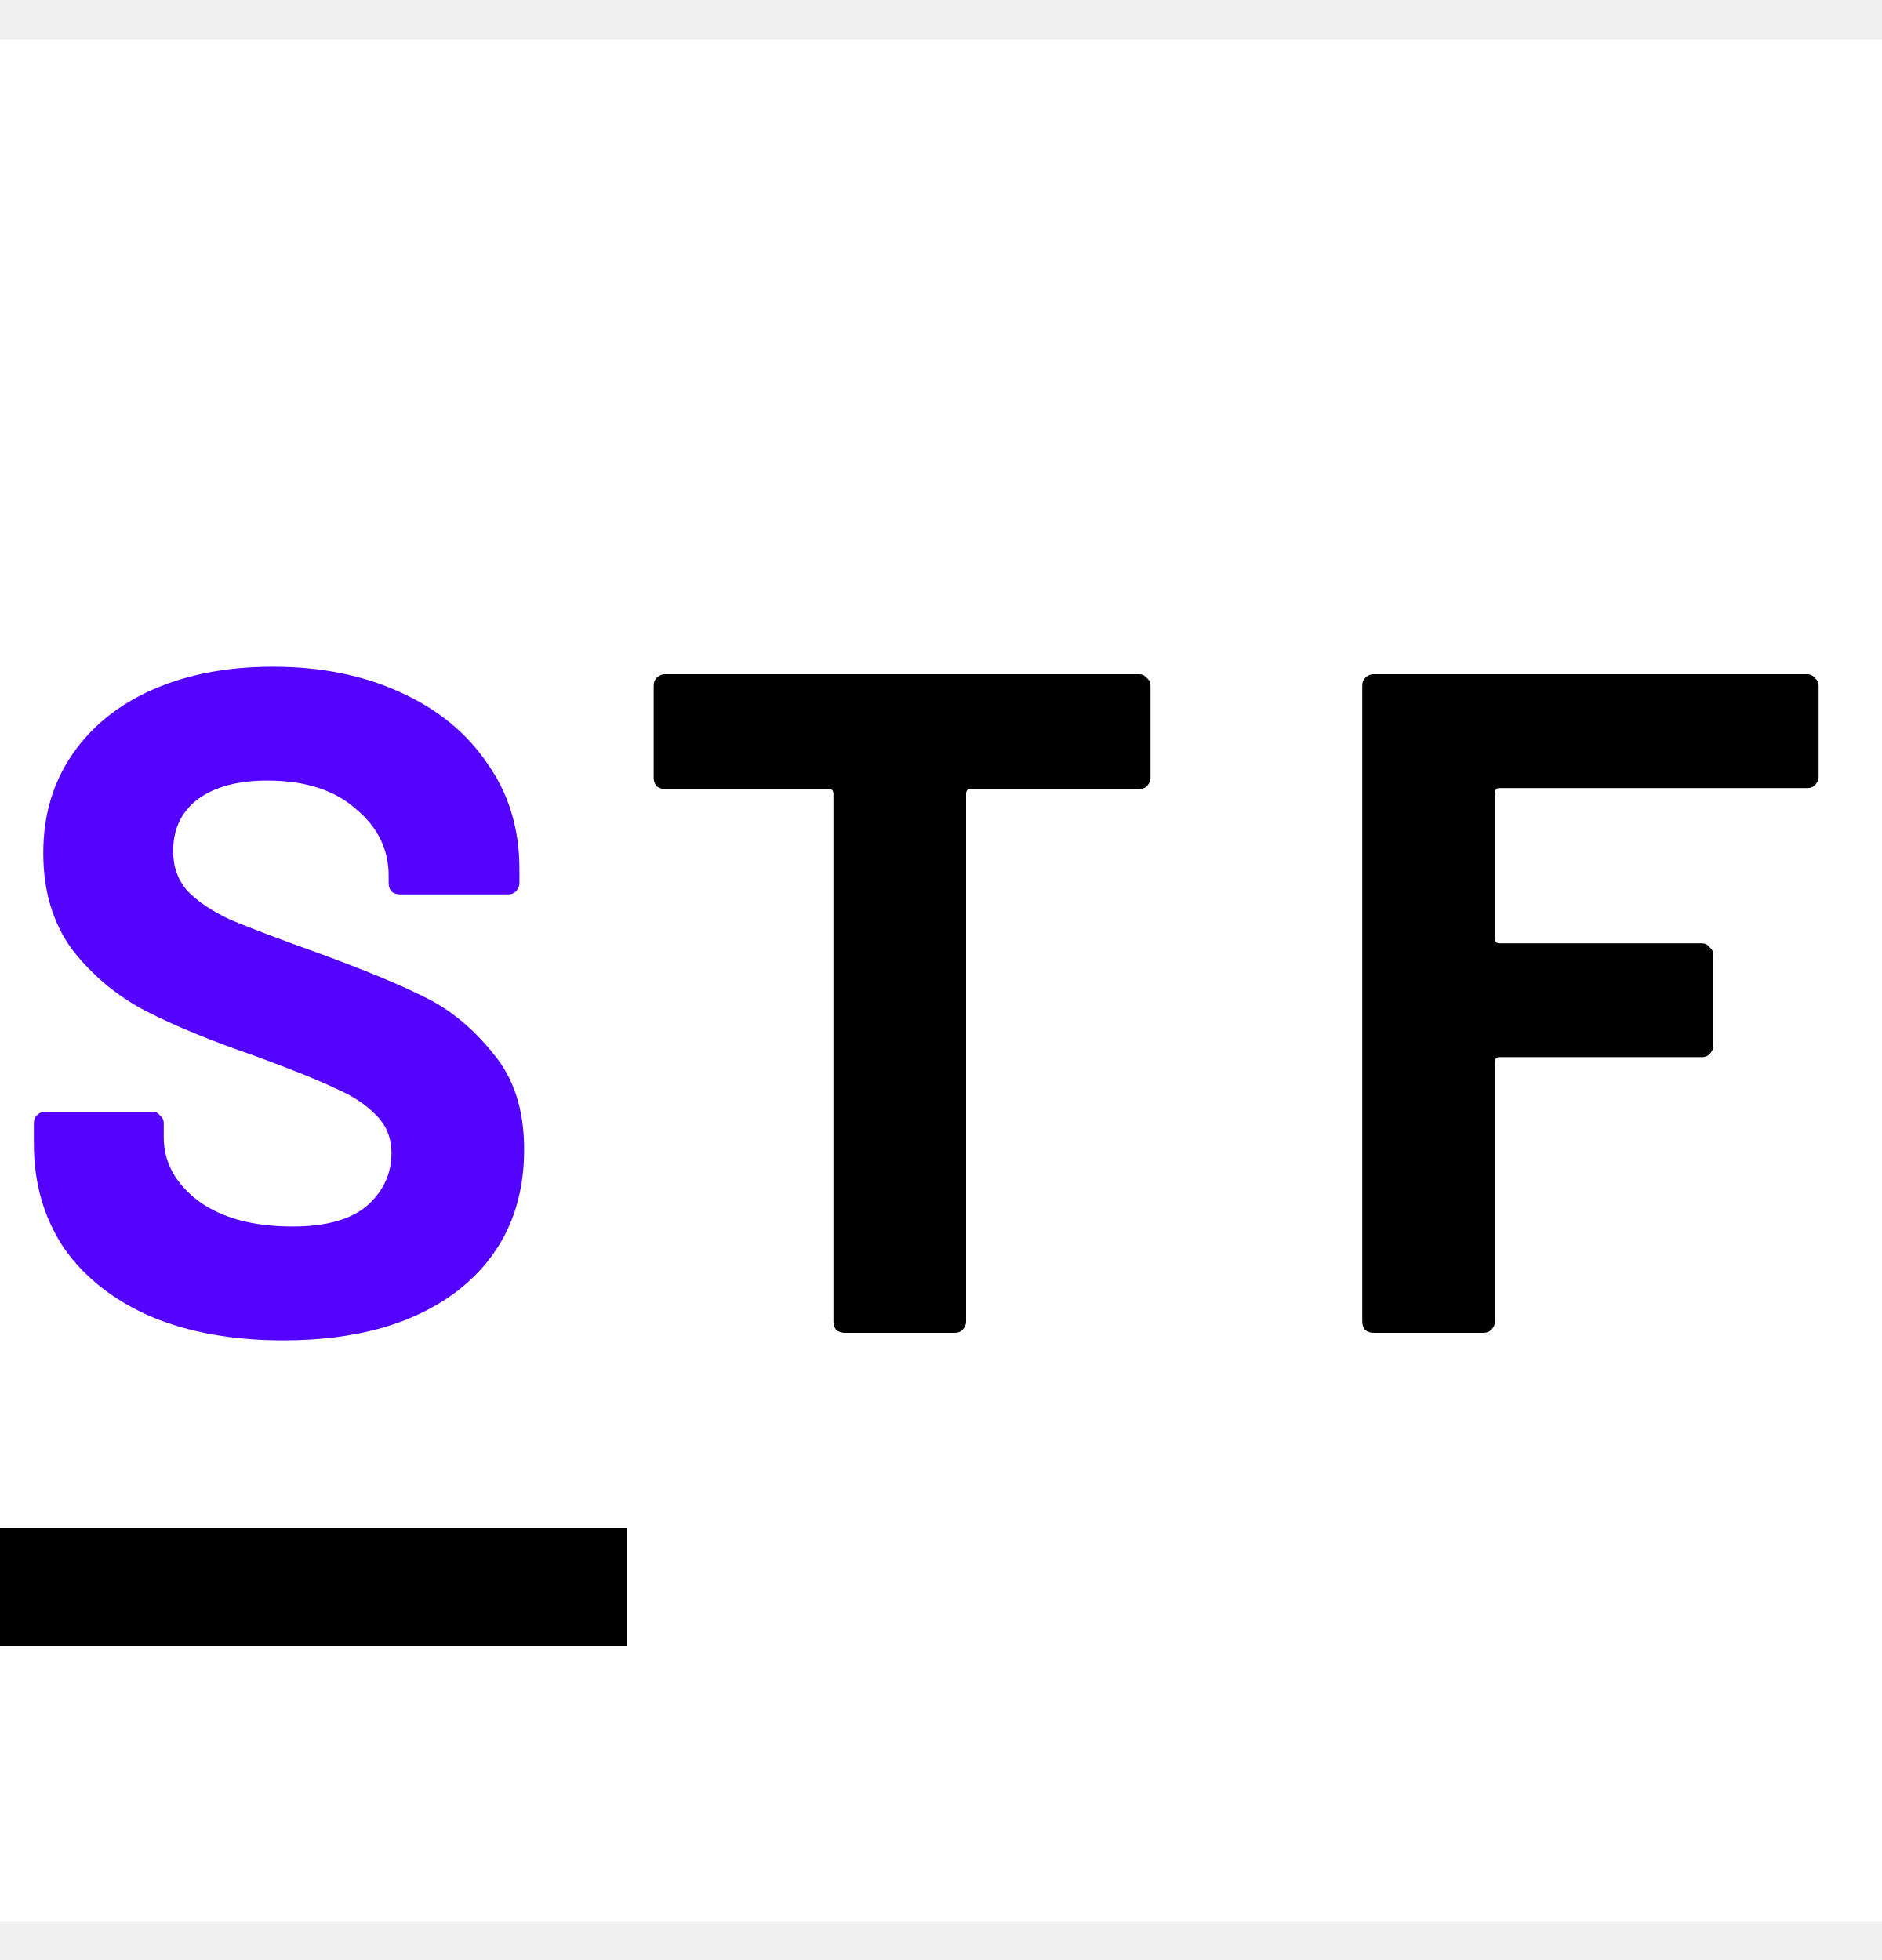
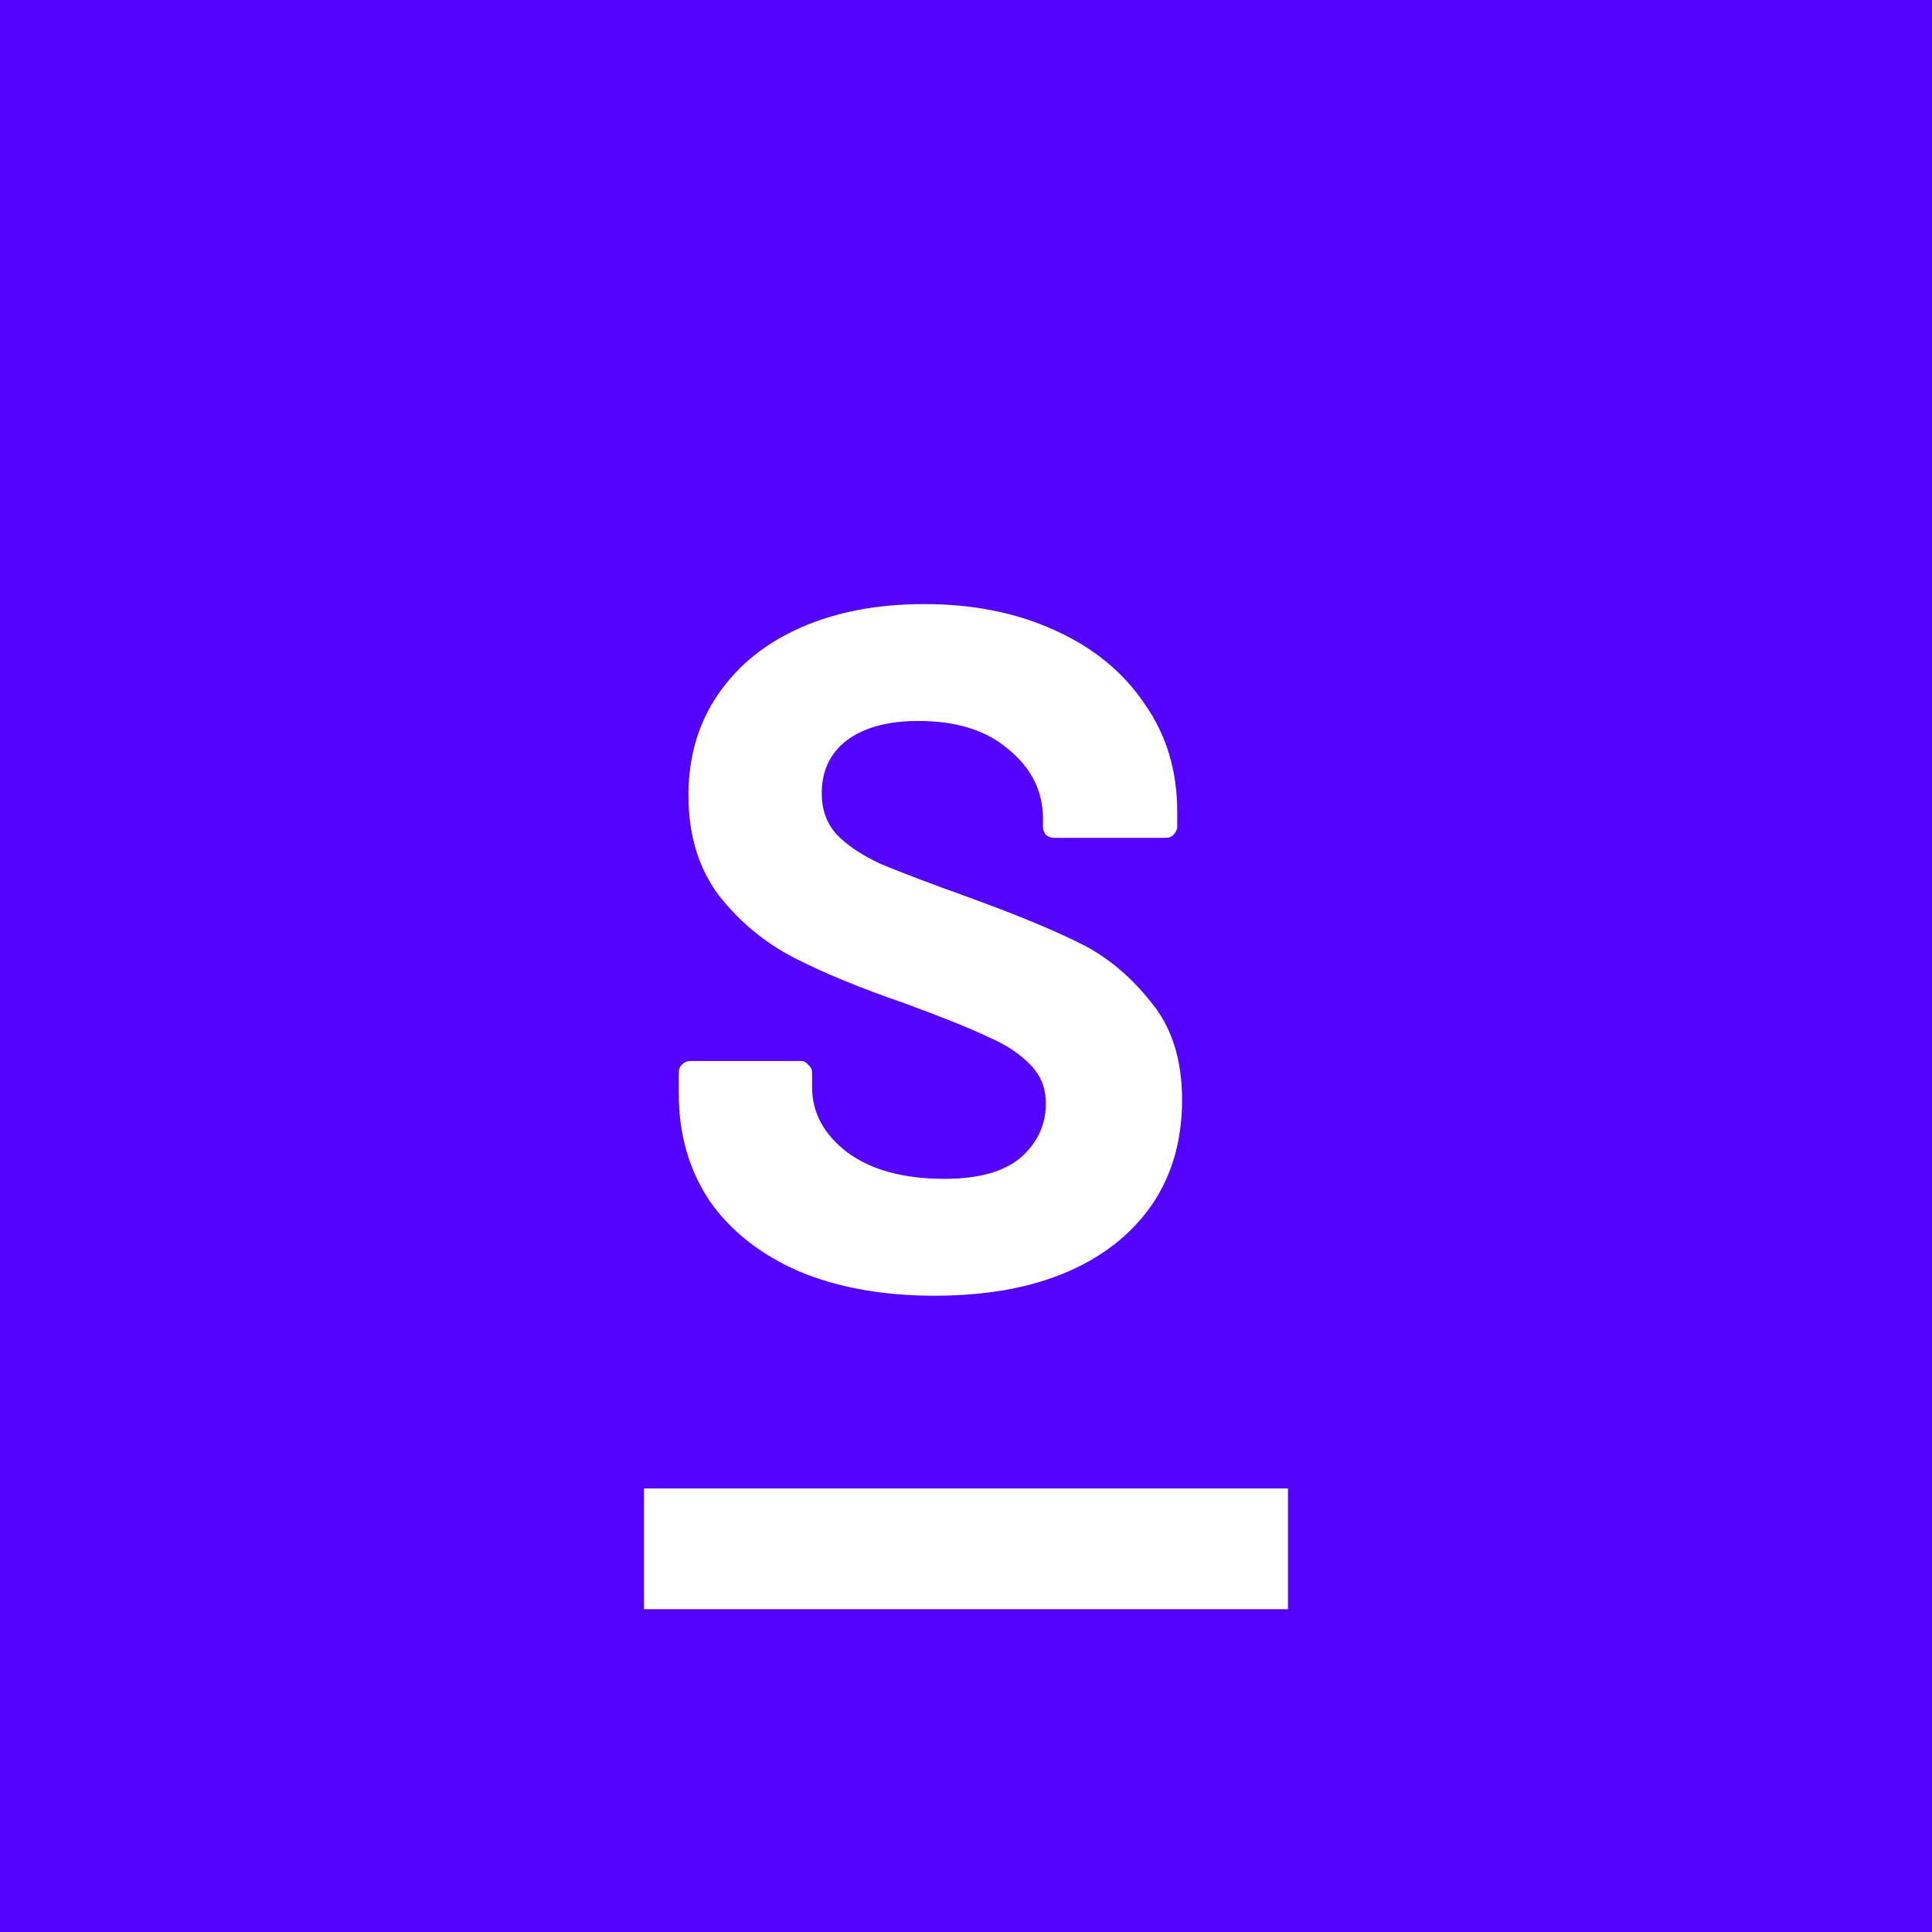
- <svg xmlns="http://www.w3.org/2000/svg" width="24" height="25" viewBox="0 0 24 25" fill="none">
-   <rect width="24" height="24" transform="translate(0 0.504883)" fill="white" />
-   <path d="M3.612 17.096C2.972 17.096 2.412 16.996 1.932 16.796C1.452 16.588 1.08 16.296 0.816 15.92C0.56 15.536 0.432 15.092 0.432 14.588V14.324C0.432 14.284 0.444 14.252 0.468 14.228C0.5 14.196 0.536 14.18 0.576 14.18H1.944C1.984 14.18 2.016 14.196 2.04 14.228C2.072 14.252 2.088 14.284 2.088 14.324V14.504C2.088 14.824 2.236 15.096 2.532 15.32C2.828 15.536 3.228 15.644 3.732 15.644C4.156 15.644 4.472 15.556 4.68 15.38C4.888 15.196 4.992 14.972 4.992 14.708C4.992 14.516 4.928 14.356 4.8 14.228C4.672 14.092 4.496 13.976 4.272 13.88C4.056 13.776 3.708 13.636 3.228 13.46C2.692 13.276 2.236 13.088 1.86 12.896C1.492 12.704 1.18 12.444 0.924 12.116C0.676 11.78 0.552 11.368 0.552 10.88C0.552 10.4 0.676 9.98 0.924 9.62C1.172 9.26 1.516 8.984 1.956 8.792C2.396 8.6 2.904 8.504 3.48 8.504C4.088 8.504 4.628 8.612 5.1 8.828C5.58 9.044 5.952 9.348 6.216 9.74C6.488 10.124 6.624 10.572 6.624 11.084V11.264C6.624 11.304 6.608 11.34 6.576 11.372C6.552 11.396 6.52 11.408 6.48 11.408H5.1C5.06 11.408 5.024 11.396 4.992 11.372C4.968 11.34 4.956 11.304 4.956 11.264V11.168C4.956 10.832 4.816 10.548 4.536 10.316C4.264 10.076 3.888 9.956 3.408 9.956C3.032 9.956 2.736 10.036 2.52 10.196C2.312 10.356 2.208 10.576 2.208 10.856C2.208 11.056 2.268 11.224 2.388 11.36C2.516 11.496 2.7 11.62 2.94 11.732C3.188 11.836 3.568 11.98 4.08 12.164C4.648 12.372 5.092 12.556 5.412 12.716C5.74 12.876 6.032 13.116 6.288 13.436C6.552 13.748 6.684 14.156 6.684 14.66C6.684 15.412 6.408 16.008 5.856 16.448C5.304 16.88 4.556 17.096 3.612 17.096Z" fill="#5303FE" />
-   <line x1="6.55671e-08" y1="20.24" x2="8" y2="20.24" stroke="black" stroke-width="1.5" />
-   <path d="M14.528 8.6C14.568 8.6 14.6 8.616 14.624 8.648C14.656 8.672 14.672 8.704 14.672 8.744V9.92C14.672 9.96 14.656 9.996 14.624 10.028C14.6 10.052 14.568 10.064 14.528 10.064H12.38C12.34 10.064 12.32 10.084 12.32 10.124V16.856C12.32 16.896 12.304 16.932 12.272 16.964C12.248 16.988 12.216 17 12.176 17H10.772C10.732 17 10.696 16.988 10.664 16.964C10.64 16.932 10.628 16.896 10.628 16.856V10.124C10.628 10.084 10.608 10.064 10.568 10.064H8.48C8.44 10.064 8.404 10.052 8.372 10.028C8.348 9.996 8.336 9.96 8.336 9.92V8.744C8.336 8.704 8.348 8.672 8.372 8.648C8.404 8.616 8.44 8.6 8.48 8.6H14.528ZM23.192 9.908C23.192 9.948 23.175 9.984 23.143 10.016C23.119 10.04 23.087 10.052 23.047 10.052H19.123C19.084 10.052 19.064 10.072 19.064 10.112V11.972C19.064 12.012 19.084 12.032 19.123 12.032H21.703C21.744 12.032 21.776 12.048 21.799 12.08C21.831 12.104 21.848 12.136 21.848 12.176V13.34C21.848 13.38 21.831 13.416 21.799 13.448C21.776 13.472 21.744 13.484 21.703 13.484H19.123C19.084 13.484 19.064 13.504 19.064 13.544V16.856C19.064 16.896 19.047 16.932 19.015 16.964C18.991 16.988 18.959 17 18.919 17H17.515C17.476 17 17.439 16.988 17.407 16.964C17.384 16.932 17.372 16.896 17.372 16.856V8.744C17.372 8.704 17.384 8.672 17.407 8.648C17.439 8.616 17.476 8.6 17.515 8.6H23.047C23.087 8.6 23.119 8.616 23.143 8.648C23.175 8.672 23.192 8.704 23.192 8.744V9.908Z" fill="black" />
+ <svg xmlns="http://www.w3.org/2000/svg" width="24" height="24" viewBox="0 0 24 24" fill="none">
+   <rect width="24" height="24" fill="#5303FE" />
+   <path d="M11.612 16.096C10.972 16.096 10.412 15.996 9.932 15.796C9.452 15.588 9.08 15.296 8.816 14.92C8.56 14.536 8.432 14.092 8.432 13.588V13.324C8.432 13.284 8.444 13.252 8.468 13.228C8.5 13.196 8.536 13.18 8.576 13.18H9.944C9.984 13.18 10.016 13.196 10.04 13.228C10.072 13.252 10.088 13.284 10.088 13.324V13.504C10.088 13.824 10.236 14.096 10.532 14.32C10.828 14.536 11.228 14.644 11.732 14.644C12.156 14.644 12.472 14.556 12.68 14.38C12.888 14.196 12.992 13.972 12.992 13.708C12.992 13.516 12.928 13.356 12.8 13.228C12.672 13.092 12.496 12.976 12.272 12.88C12.056 12.776 11.708 12.636 11.228 12.46C10.692 12.276 10.236 12.088 9.86 11.896C9.492 11.704 9.18 11.444 8.924 11.116C8.676 10.78 8.552 10.368 8.552 9.88C8.552 9.4 8.676 8.98 8.924 8.62C9.172 8.26 9.516 7.984 9.956 7.792C10.396 7.6 10.904 7.504 11.48 7.504C12.088 7.504 12.628 7.612 13.1 7.828C13.58 8.044 13.952 8.348 14.216 8.74C14.488 9.124 14.624 9.572 14.624 10.084V10.264C14.624 10.304 14.608 10.34 14.576 10.372C14.552 10.396 14.52 10.408 14.48 10.408H13.1C13.06 10.408 13.024 10.396 12.992 10.372C12.968 10.34 12.956 10.304 12.956 10.264V10.168C12.956 9.832 12.816 9.548 12.536 9.316C12.264 9.076 11.888 8.956 11.408 8.956C11.032 8.956 10.736 9.036 10.52 9.196C10.312 9.356 10.208 9.576 10.208 9.856C10.208 10.056 10.268 10.224 10.388 10.36C10.516 10.496 10.7 10.62 10.94 10.732C11.188 10.836 11.568 10.98 12.08 11.164C12.648 11.372 13.092 11.556 13.412 11.716C13.74 11.876 14.032 12.116 14.288 12.436C14.552 12.748 14.684 13.156 14.684 13.66C14.684 14.412 14.408 15.008 13.856 15.448C13.304 15.88 12.556 16.096 11.612 16.096Z" fill="white" />
+   <line x1="8" y1="19.24" x2="16" y2="19.24" stroke="white" stroke-width="1.5" />
</svg>
